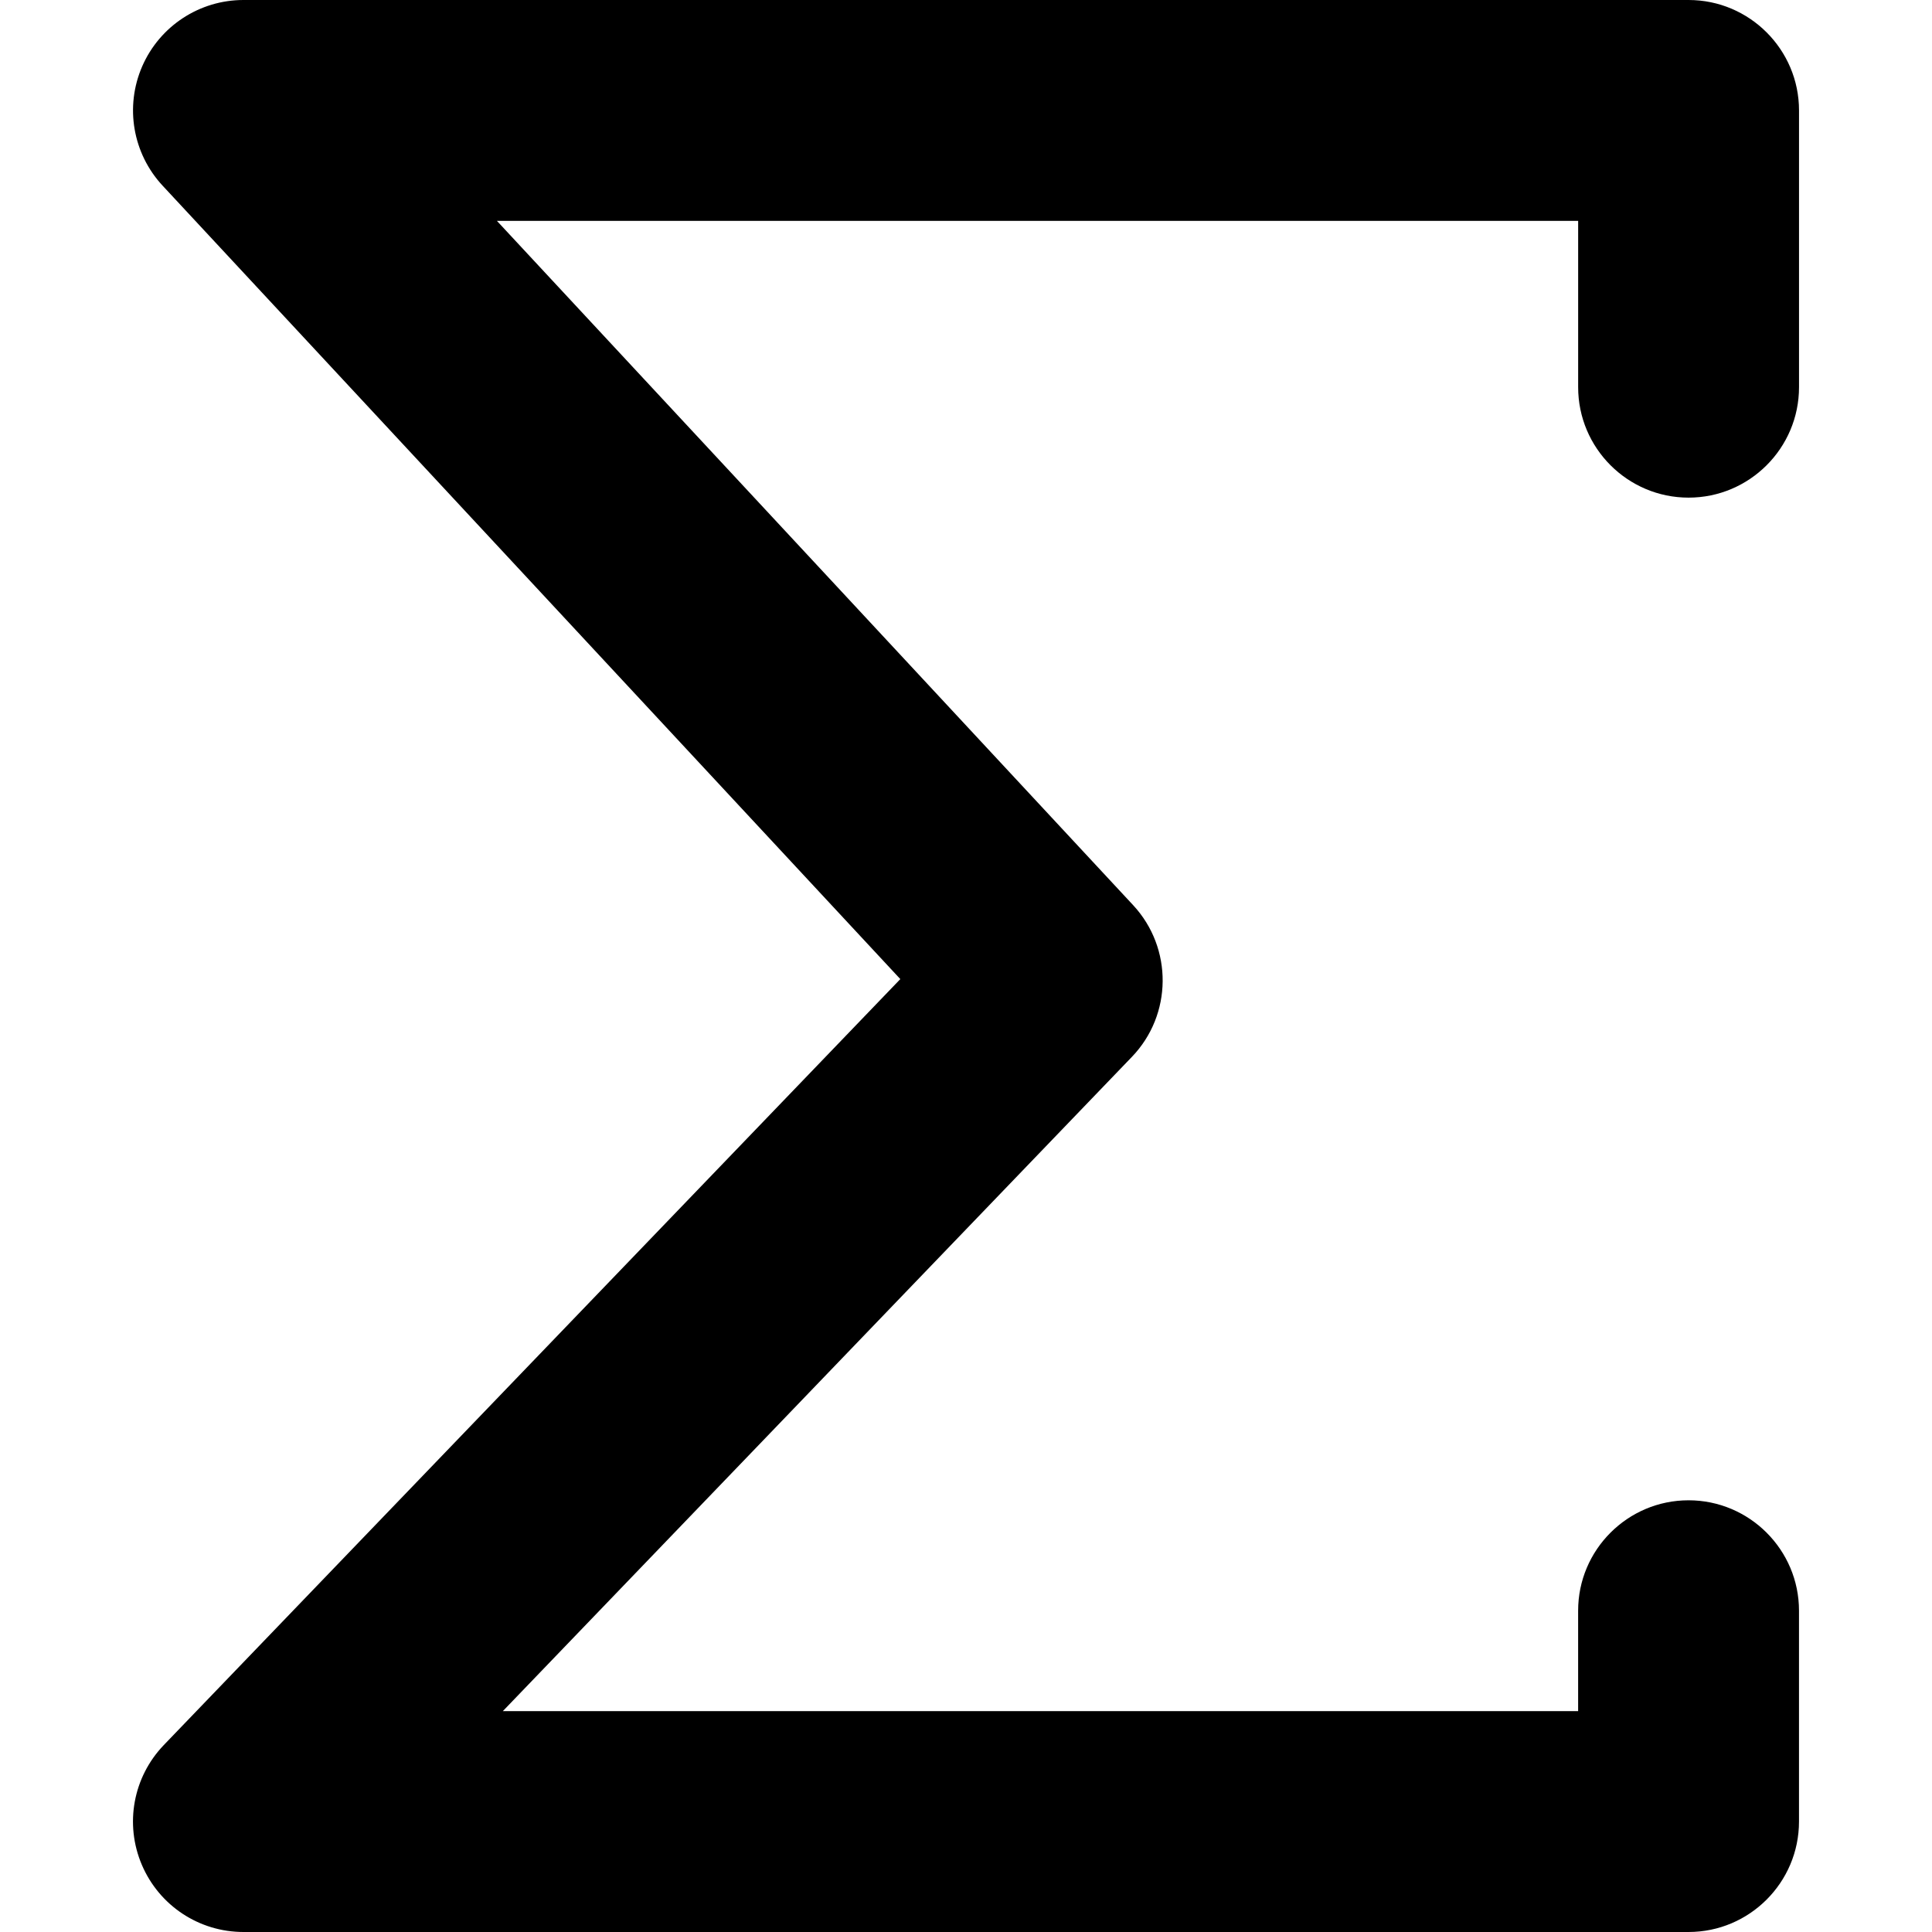
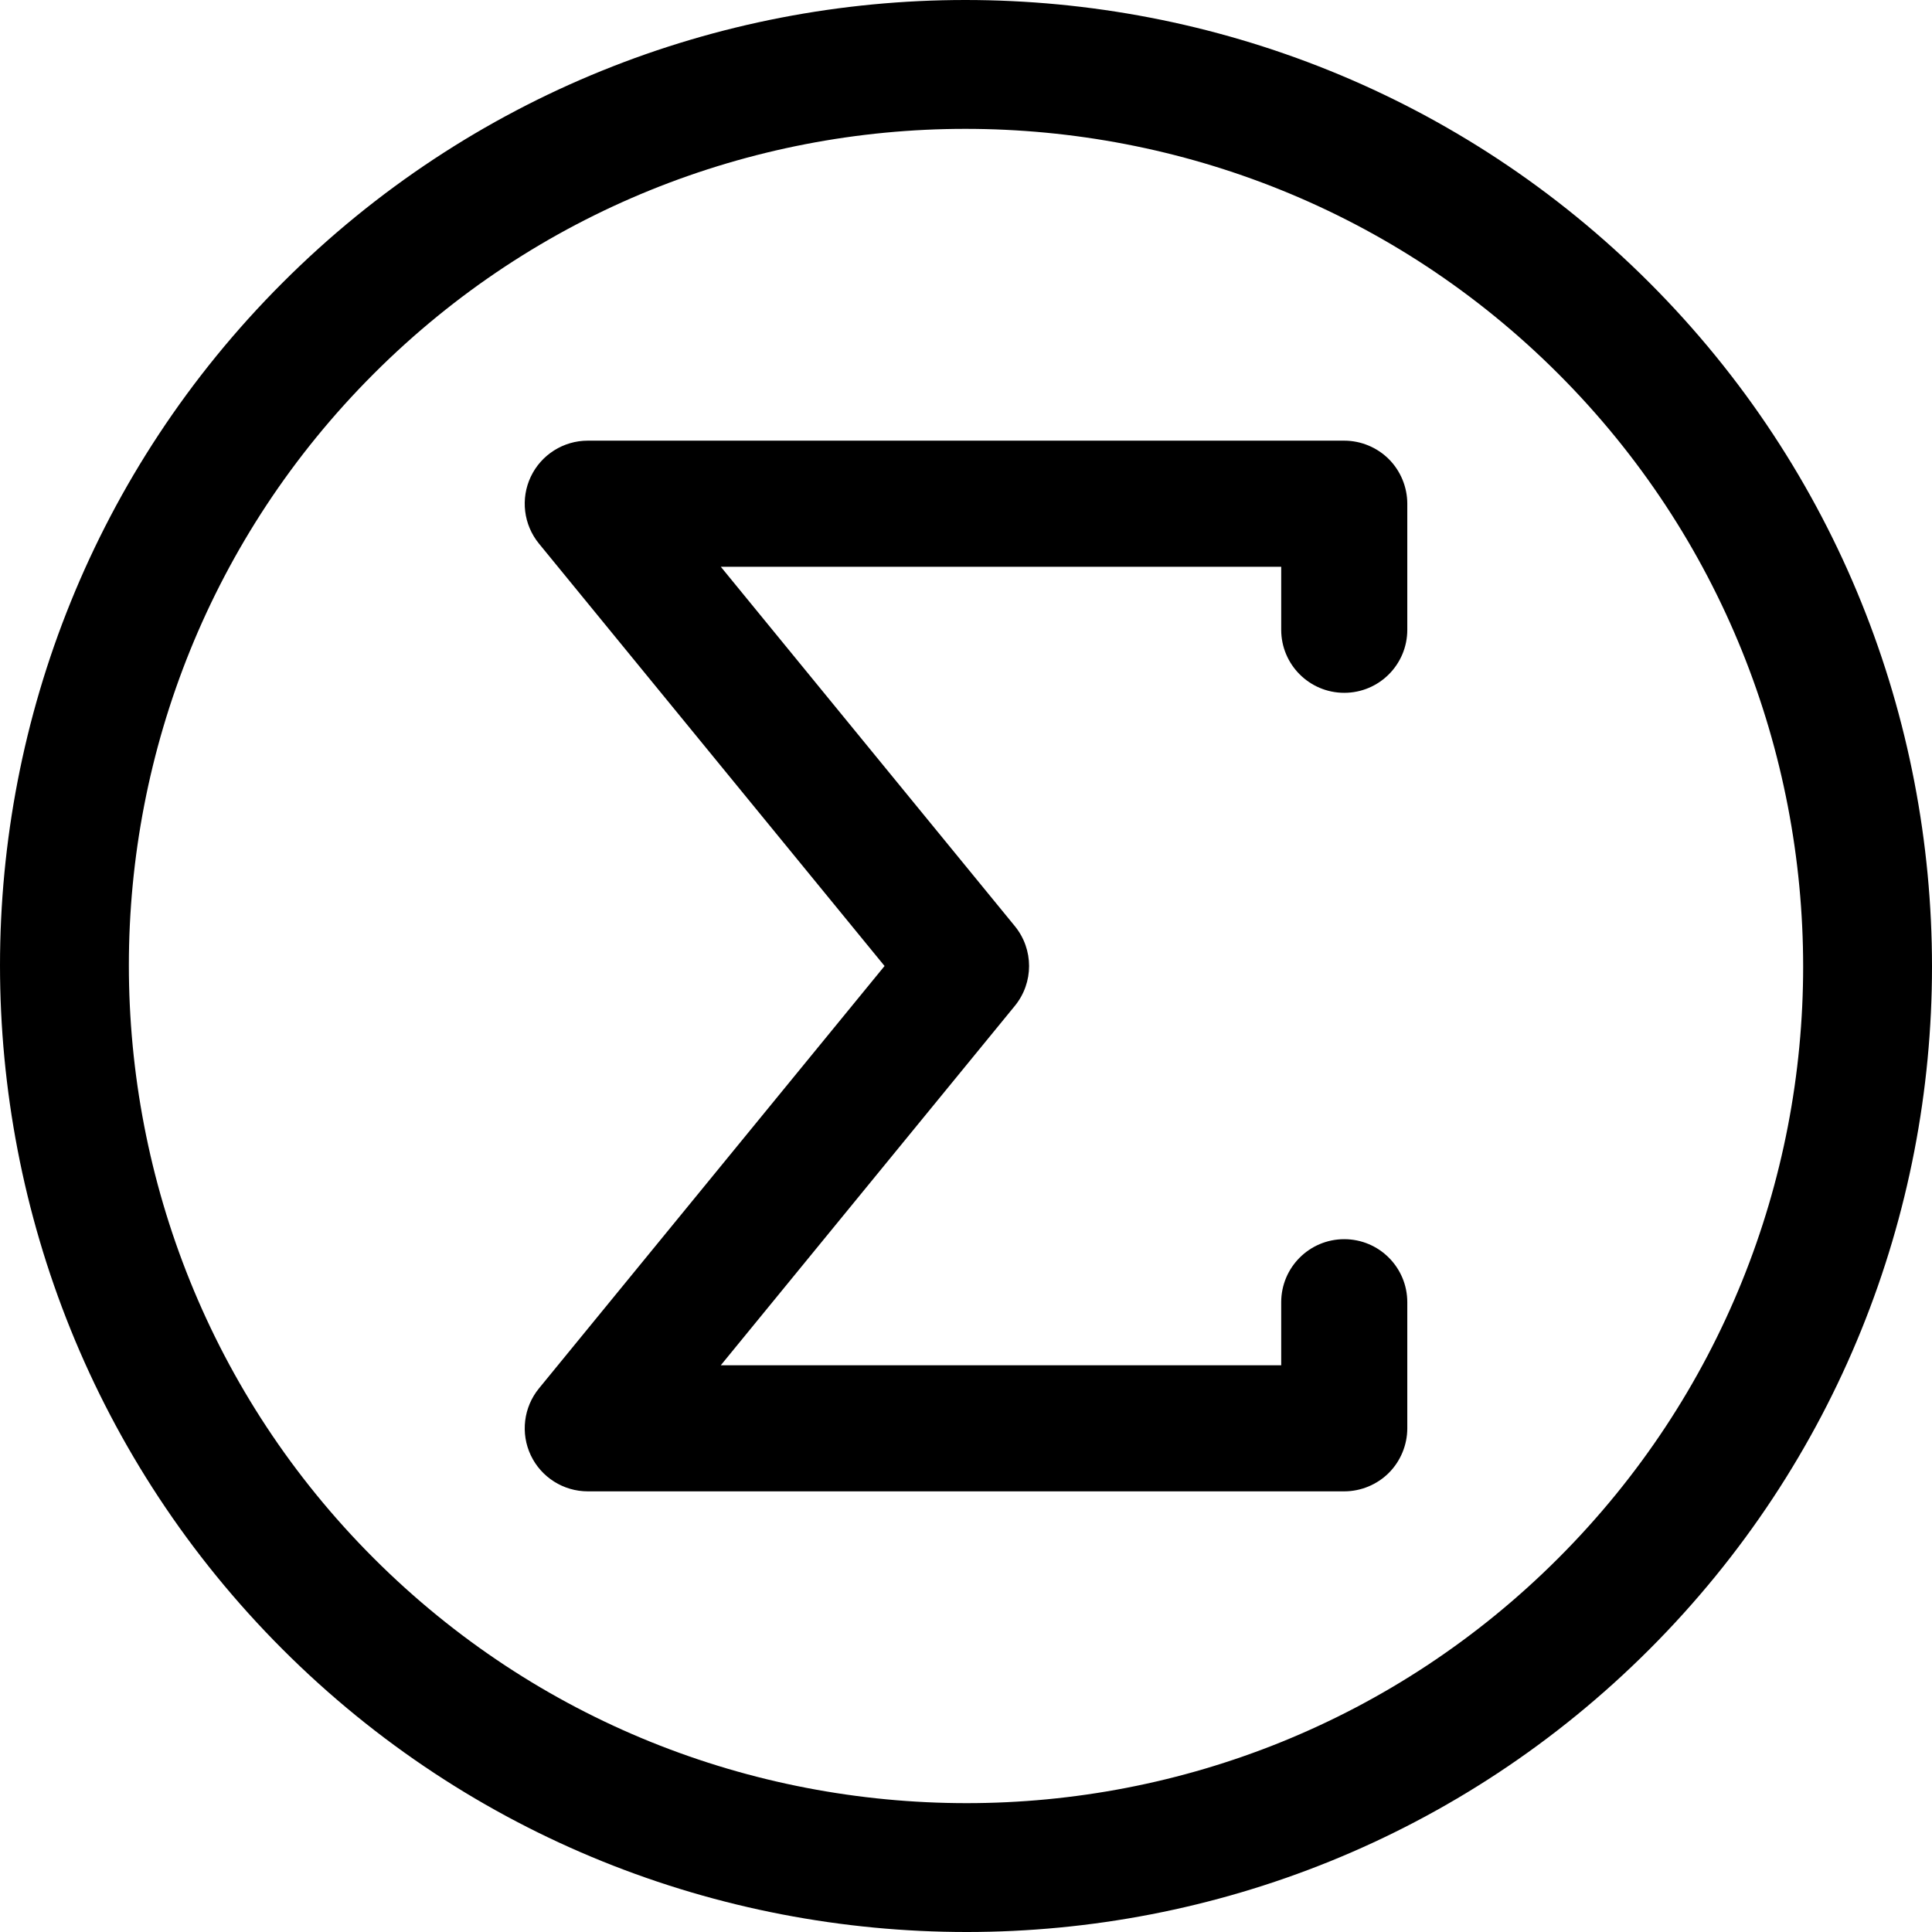
- <svg xmlns="http://www.w3.org/2000/svg" version="1.1" id="Capa_1" x="0px" y="0px" width="484.21px" height="484.21px" viewBox="0 0 484.21 484.21" style="enable-background:new 0 0 484.21 484.21;" xml:space="preserve">
+ <svg xmlns="http://www.w3.org/2000/svg" version="1.1" id="Layer_1" x="0px" y="0px" viewBox="0 0 512 512" style="enable-background:new 0 0 512 512;" xml:space="preserve">
  <g>
-     <path d="M395.527,97.043V55.352H124.537l159.46,171.507c9.983,10.749,9.848,27.458-0.319,38.026L126.017,428.861h269.504v-25.18   c0-15.256,12.413-27.668,27.674-27.668c15.256,0,27.681,12.412,27.681,27.668v52.848c0,15.262-12.419,27.681-27.681,27.681H61.014   c-11.106,0-21.107-6.603-25.464-16.834c-4.359-10.226-2.189-22.012,5.509-30.026l184.584-191.964L40.743,46.521   c-7.492-8.068-9.496-19.798-5.101-29.899C40.042,6.525,50.005,0,61.014,0h362.188c15.255,0,27.68,12.413,27.68,27.68v69.363   c0,15.259-12.419,27.677-27.68,27.677C407.94,124.72,395.527,112.308,395.527,97.043z" />
+     <g>
+       <path d="M493.297,159.693c-12.477-30.878-31.231-59.828-56.199-84.792c-24.964-24.967-53.914-43.722-84.792-56.199    C321.426,6.222,288.617,0,255.824,0c-32.748,0-65.497,6.249-96.315,18.744c-30.814,12.49-59.695,31.242-84.607,56.158    c-24.915,24.911-43.668,53.792-56.158,84.607C6.25,190.324,0.001,223.072,0.001,255.821c0,32.795,6.222,65.604,18.701,96.485    c12.477,30.878,31.231,59.829,56.199,84.793c24.964,24.967,53.914,43.722,84.792,56.199c30.882,12.48,63.69,18.701,96.484,18.703    c32.748,0,65.497-6.249,96.315-18.743c30.814-12.49,59.695-31.242,84.607-56.158c24.915-24.912,43.668-53.793,56.158-84.608    c12.494-30.817,18.743-63.565,18.744-96.315C511.999,223.383,505.778,190.575,493.297,159.693z M461.612,339.661    c-10.821,26.683-27.018,51.648-48.659,73.292c-21.643,21.64-46.608,37.837-73.291,48.659    c-26.679,10.818-55.078,16.241-83.484,16.241c-28.477,0-56.947-5.406-83.688-16.214c-26.744-10.813-51.76-27.008-73.441-48.685    c-21.679-21.682-37.874-46.697-48.685-73.442c-10.808-26.741-16.214-55.212-16.213-83.689    c-0.002-28.406,5.422-56.804,16.239-83.483c10.821-26.683,27.018-51.648,48.659-73.291c21.643-21.64,46.608-37.837,73.292-48.659    c26.679-10.818,55.078-16.241,83.484-16.241c28.477,0,56.947,5.405,83.688,16.214c26.744,10.813,51.76,27.007,73.441,48.685    c21.679,21.682,37.873,46.697,48.685,73.441c10.808,26.741,16.214,55.211,16.214,83.688    C477.853,284.583,472.43,312.981,461.612,339.661z" />
+     </g>
+   </g>
+   <g>
+     <g>
+       <path d="M356.24,183.605c9.227,0,16.707-7.48,16.707-16.707v-33.412c0-4.399-1.782-8.703-4.893-11.814s-7.414-4.893-11.814-4.893    H155.761c-6.445,0-12.337,3.728-15.097,9.552c-2.76,5.825-1.915,12.745,2.167,17.734L234.415,256l-91.583,111.937    c-4.082,4.987-4.927,11.909-2.167,17.734c2.76,5.825,8.652,9.552,15.097,9.552H356.24c4.399,0,8.702-1.782,11.814-4.893    s4.893-7.414,4.893-11.814v-33.413c0-9.227-7.48-16.707-16.707-16.707s-16.707,7.48-16.707,16.707v16.707H191.016l77.915-95.229    c5.047-6.168,5.047-14.991,0-21.158l-77.915-95.229h148.517v16.706C339.534,176.124,347.014,183.605,356.24,183.605z" />
+     </g>
  </g>
  <g>
</g>
  <g>
</g>
  <g>
</g>
  <g>
</g>
  <g>
</g>
  <g>
</g>
  <g>
</g>
  <g>
</g>
  <g>
</g>
  <g>
</g>
  <g>
</g>
  <g>
</g>
  <g>
</g>
  <g>
</g>
  <g>
</g>
</svg>
